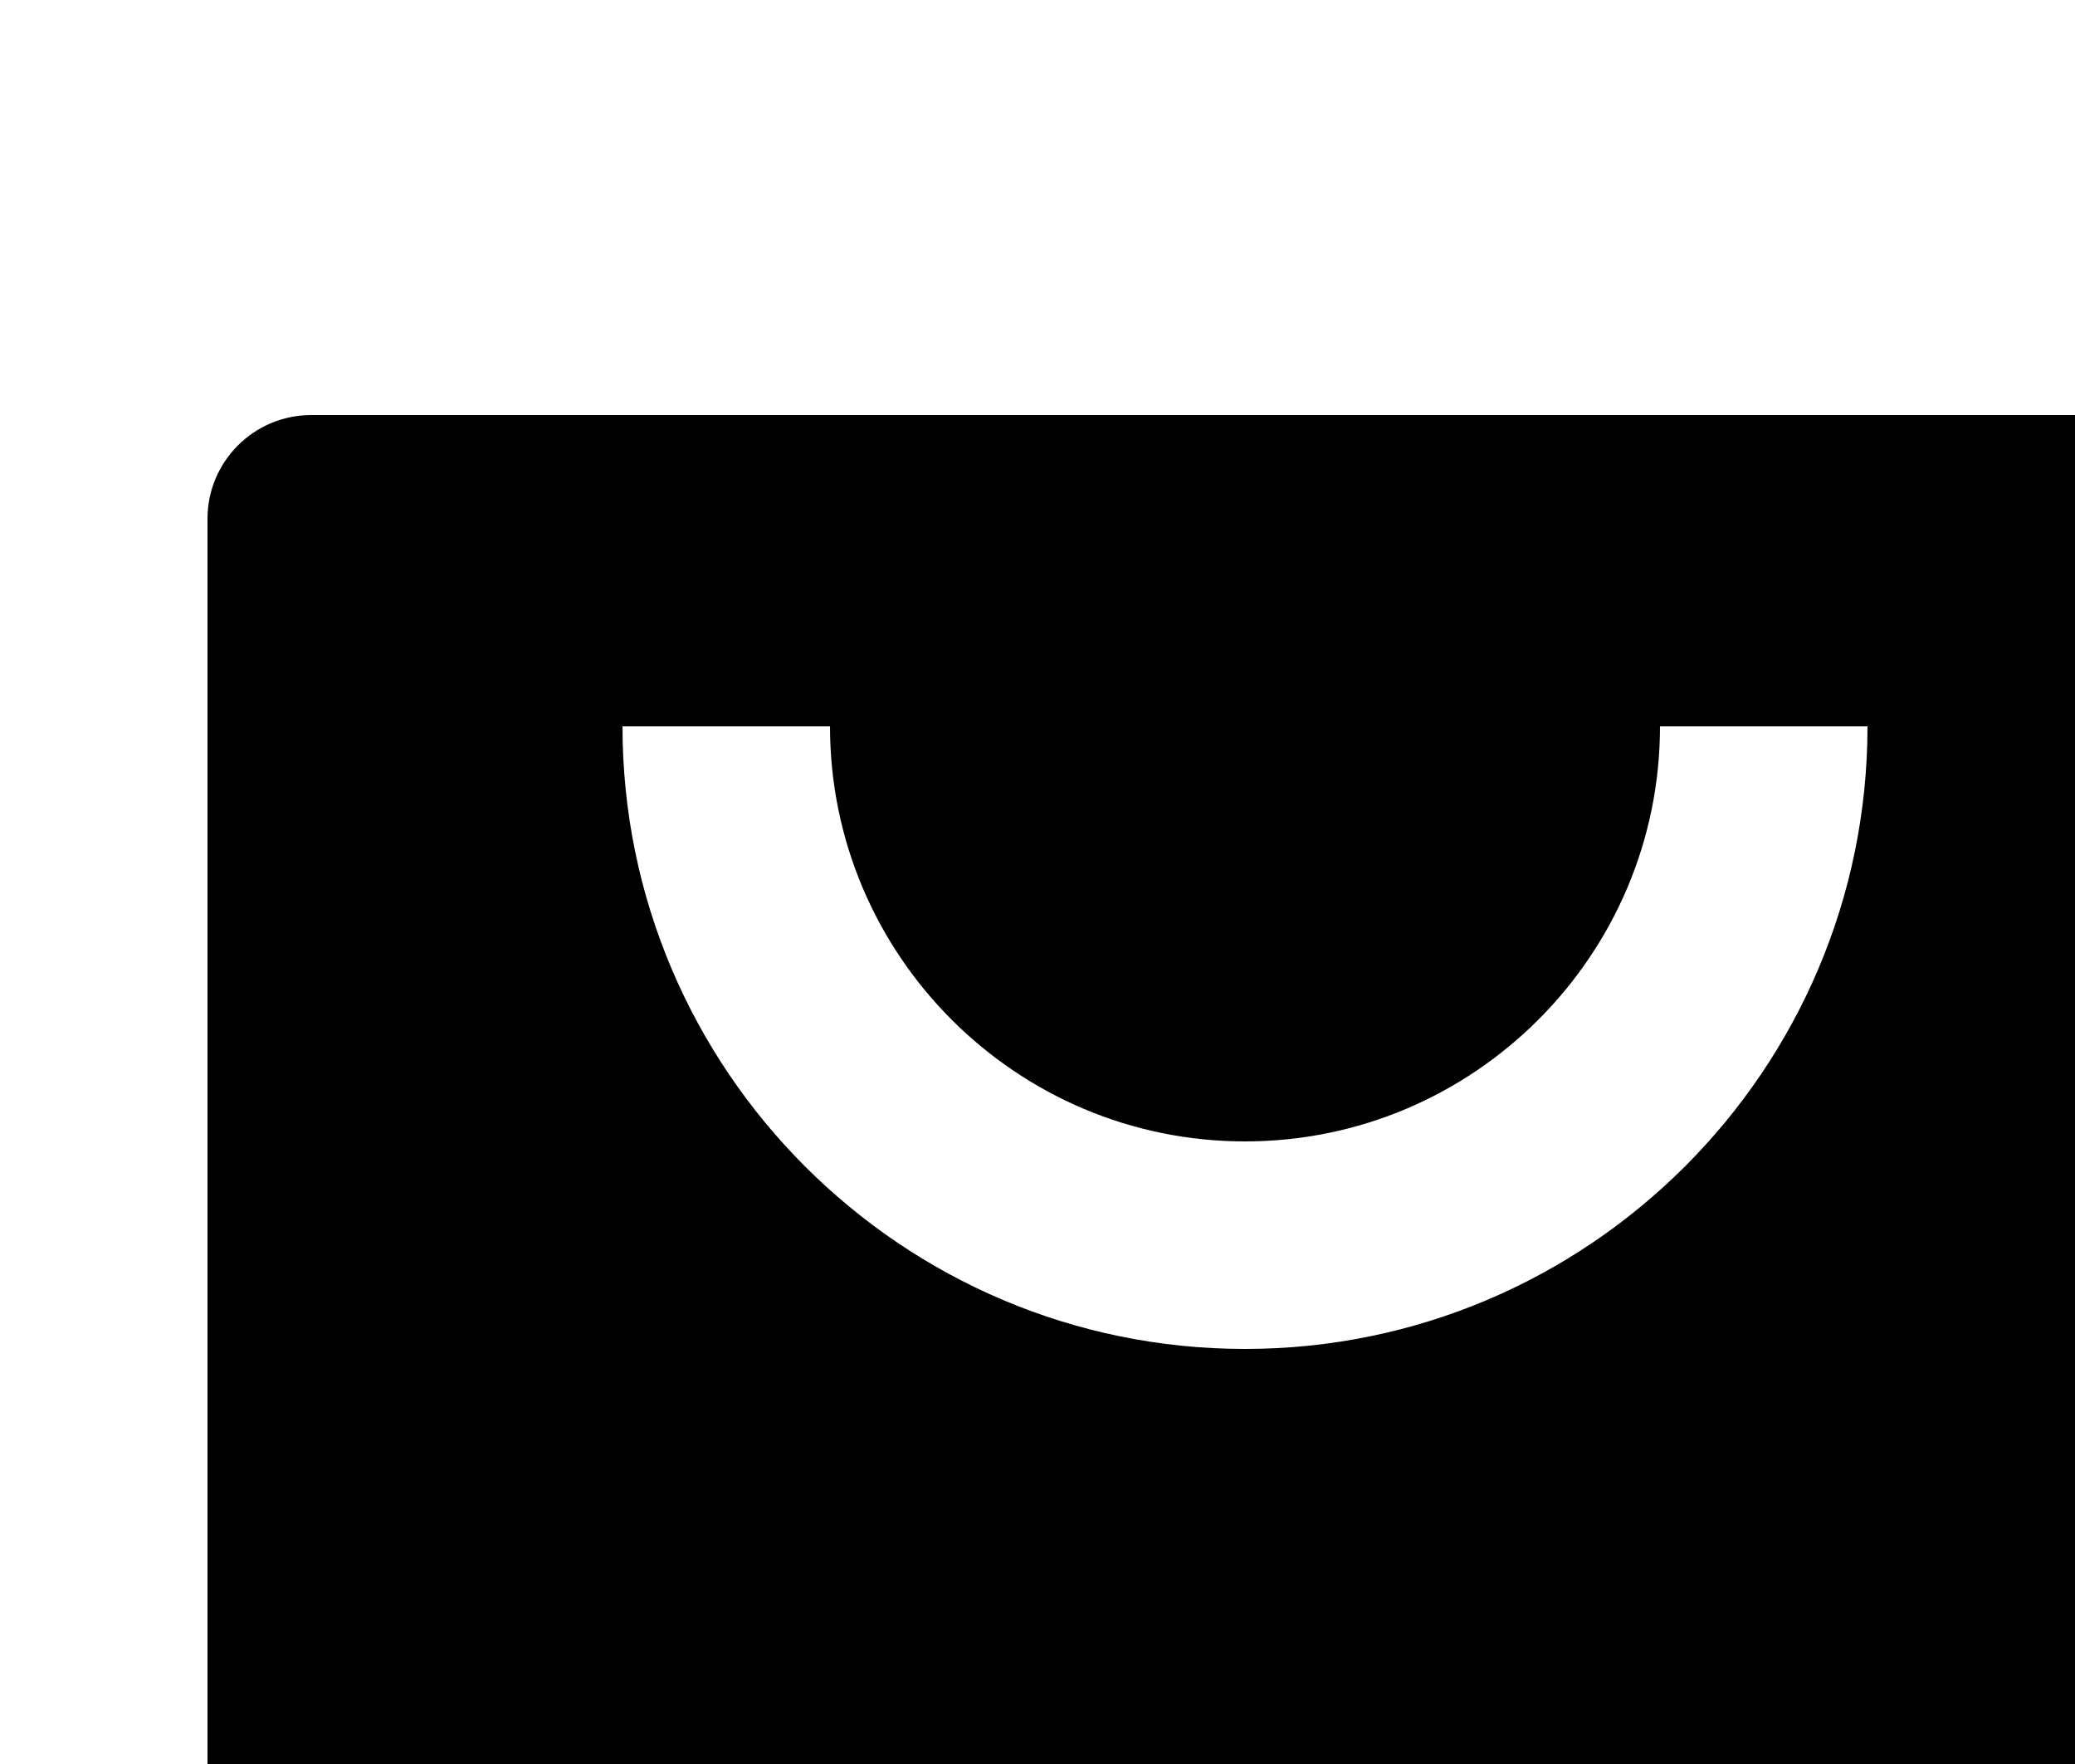
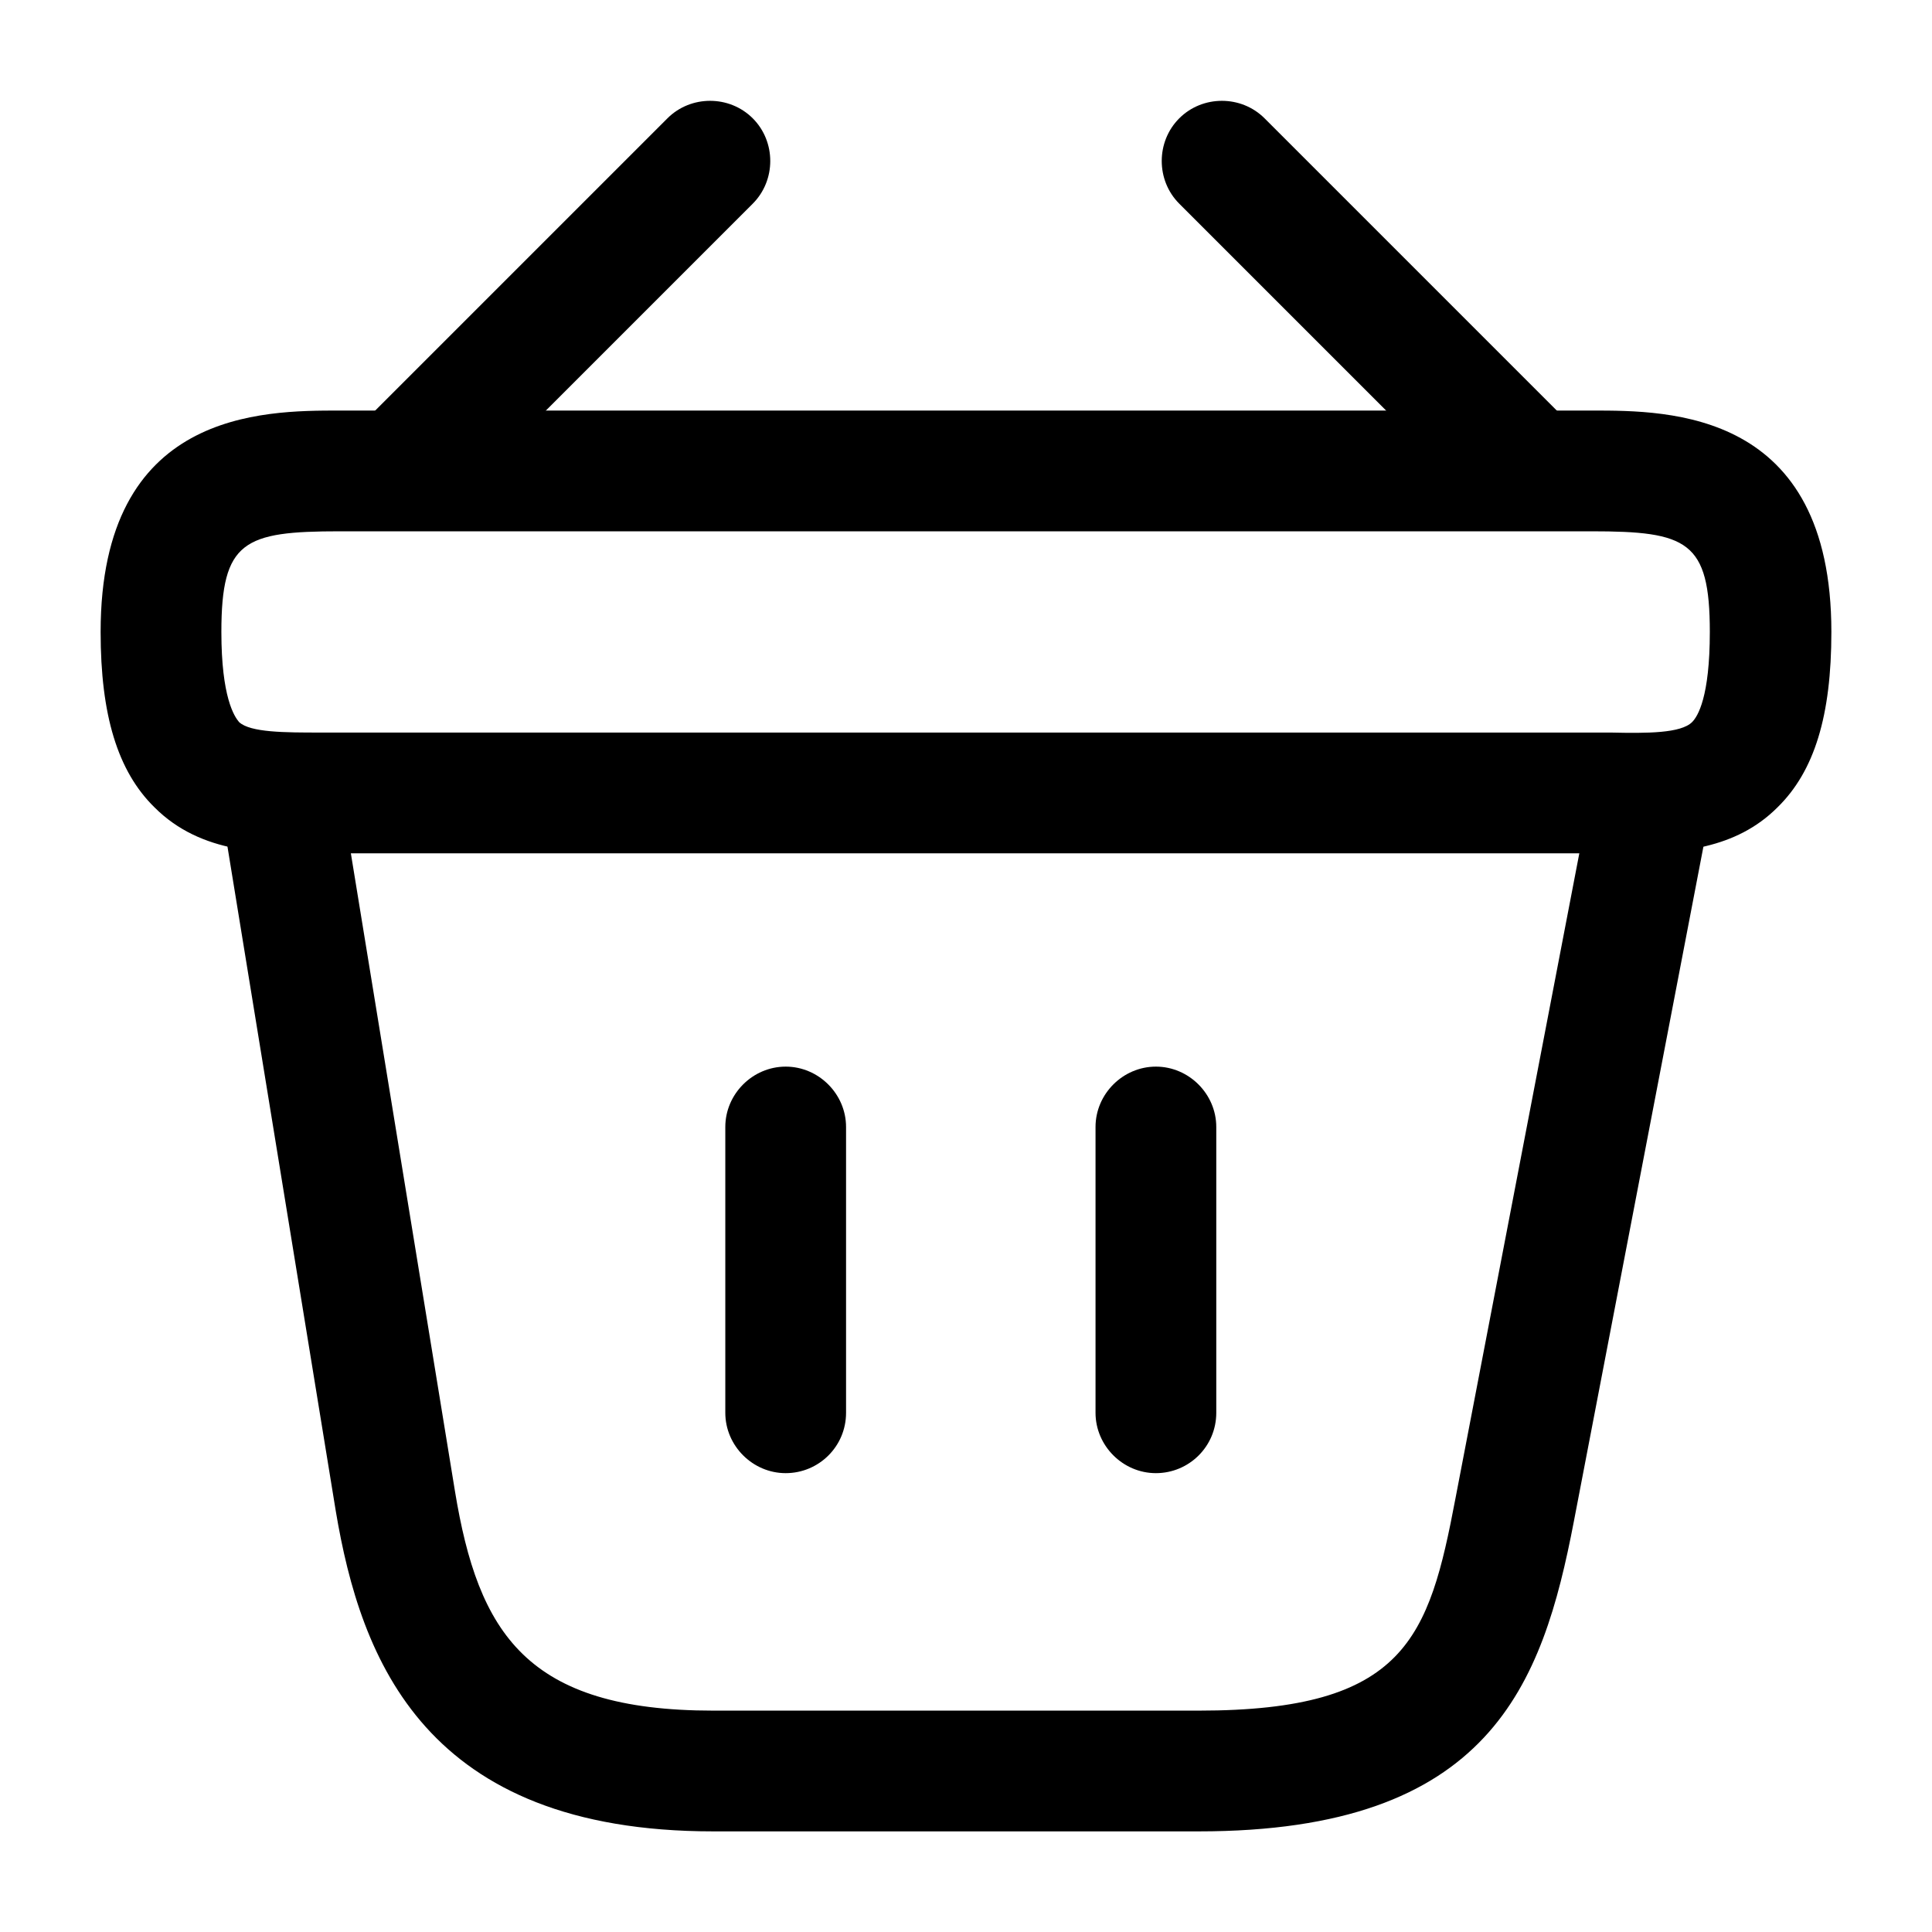
- <svg xmlns="http://www.w3.org/2000/svg">
-   <path d="M21 4H3a1 1 0 0 0-1 1v14a2 2 0 0 0 2 2h16a2 2 0 0 0 2-2V5a1 1 0 0 0-1-1zm-9 9c-3.309 0-6-2.691-6-6h2c0 2.206 1.794 4 4 4s4-1.794 4-4h2c0 3.309-2.691 6-6 6z" />
+ <svg xmlns="http://www.w3.org/2000/svg" viewBox="0 0 24 24" fill="none">
+   <path d="M5.191 6.38C5.001 6.38 4.801 6.3 4.661 6.16C4.371 5.87 4.371 5.39 4.661 5.1L8.291 1.47C8.581 1.18 9.061 1.18 9.351 1.47C9.641 1.76 9.641 2.24 9.351 2.53L5.721 6.16C5.571 6.3 5.381 6.38 5.191 6.38Z" fill="currentColor" />
+   <path d="M18.809 6.38C18.619 6.38 18.429 6.31 18.279 6.16L14.649 2.53C14.359 2.24 14.359 1.76 14.649 1.47C14.939 1.18 15.419 1.18 15.709 1.47L19.339 5.1C19.629 5.39 19.629 5.87 19.339 6.16C19.199 6.3 18.999 6.38 18.809 6.38Z" fill="currentColor" />
+   <path d="M20.21 10.6C20.14 10.6 20.07 10.6 20 10.6H19.77H4C3.3 10.61 2.5 10.61 1.92 10.03C1.46 9.58 1.25 8.88 1.25 7.85C1.25 5.1 3.26 5.1 4.22 5.1H19.78C20.74 5.1 22.75 5.1 22.75 7.85C22.75 8.89 22.54 9.58 22.08 10.03C21.56 10.55 20.86 10.6 20.21 10.6ZM4.22 9.1H20.01C20.46 9.11 20.88 9.11 21.02 8.97C21.09 8.9 21.24 8.66 21.24 7.85C21.24 6.72 20.96 6.6 19.77 6.6H4.22C3.03 6.6 2.75 6.72 2.75 7.85C2.75 8.66 2.91 8.9 2.97 8.97C3.11 9.1 3.54 9.1 3.98 9.1H4.22Z" fill="currentColor" />
+   <path d="M9.76 18.3C9.35 18.3 9.01 17.96 9.01 17.55V14C9.01 13.59 9.35 13.25 9.76 13.25C10.17 13.25 10.51 13.59 10.51 14V17.55C10.51 17.97 10.17 18.3 9.76 18.3Z" fill="currentColor" />
+   <path d="M14.359 18.3C13.949 18.3 13.609 17.96 13.609 17.55V14C13.609 13.59 13.949 13.25 14.359 13.25C14.769 13.25 15.109 13.59 15.109 14V17.55C15.109 17.97 14.769 18.3 14.359 18.3Z" fill="currentColor" />
+   <path d="M14.891 22.75H8.861C5.281 22.75 4.481 20.62 4.171 18.77L2.761 10.12C2.691 9.71 2.971 9.33 3.381 9.26C3.791 9.19 4.171 9.47 4.241 9.88L5.651 18.52C5.941 20.29 6.541 21.25 8.861 21.25H14.891C17.461 21.25 17.751 20.35 18.081 18.61L19.761 9.86C19.841 9.45 20.231 9.18 20.641 9.27C21.051 9.35 21.311 9.74 21.231 10.15L19.551 18.9C19.161 20.93 18.511 22.75 14.891 22.75Z" fill="currentColor" />
</svg>
